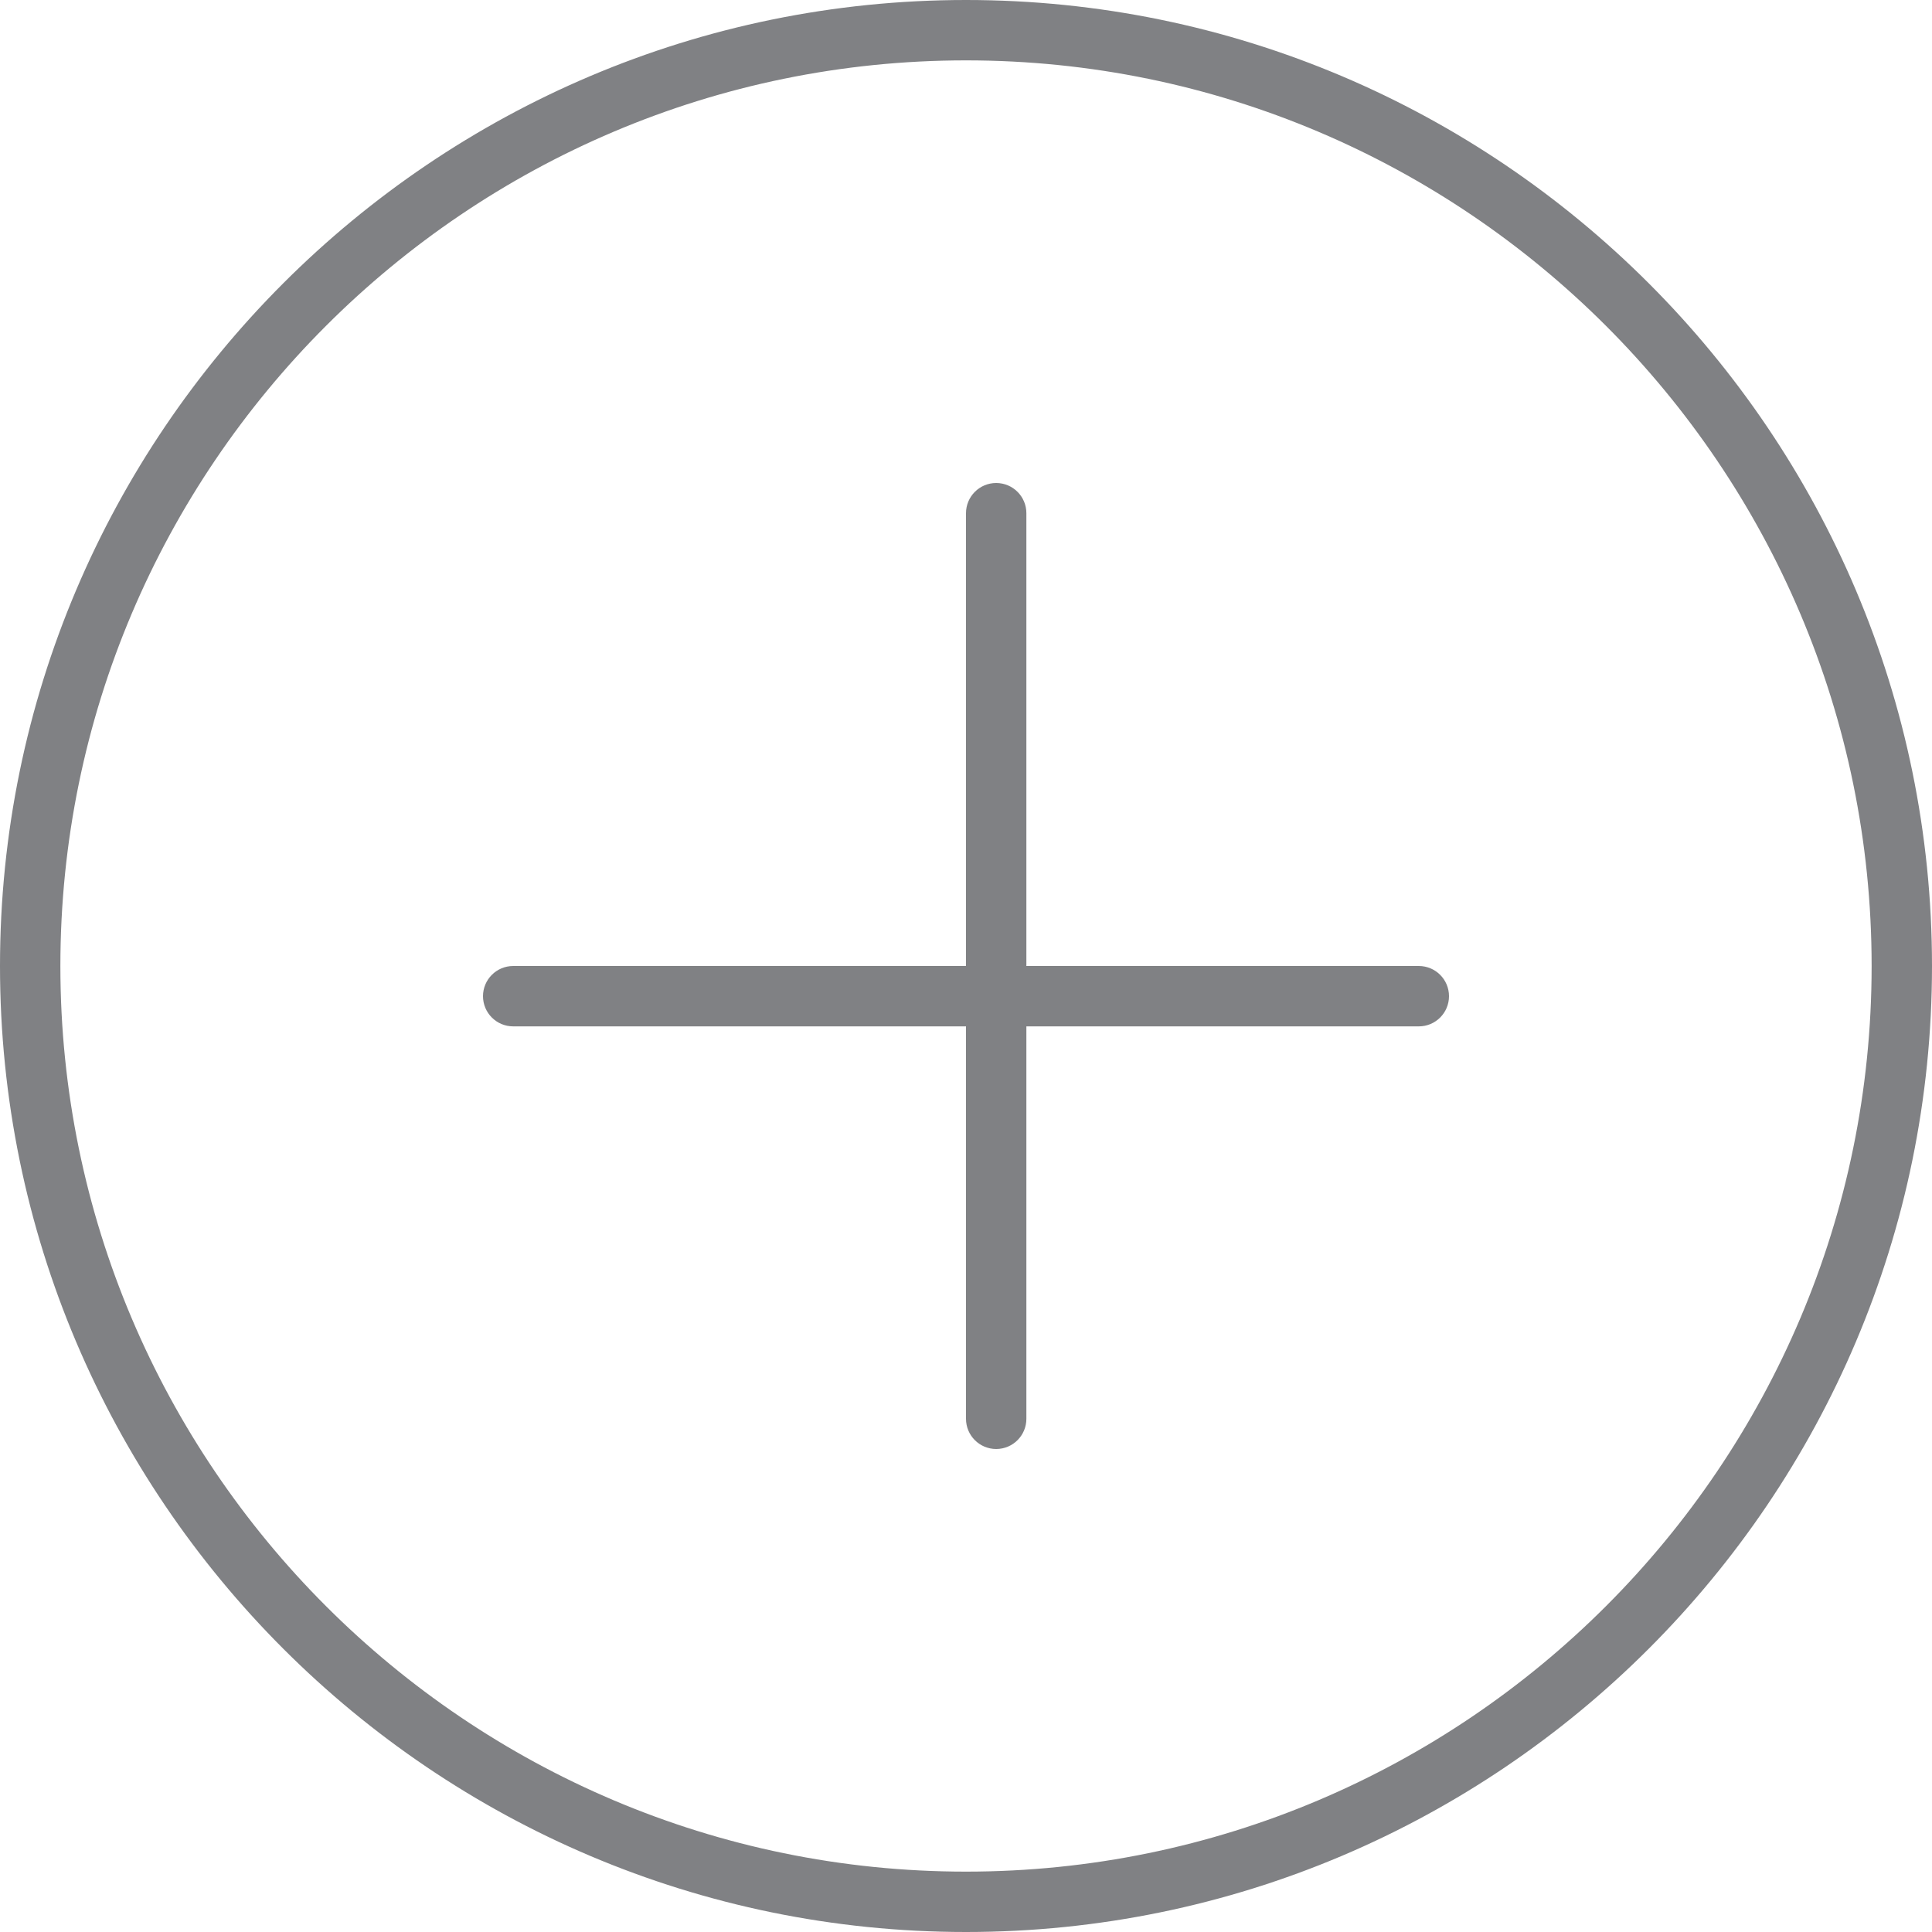
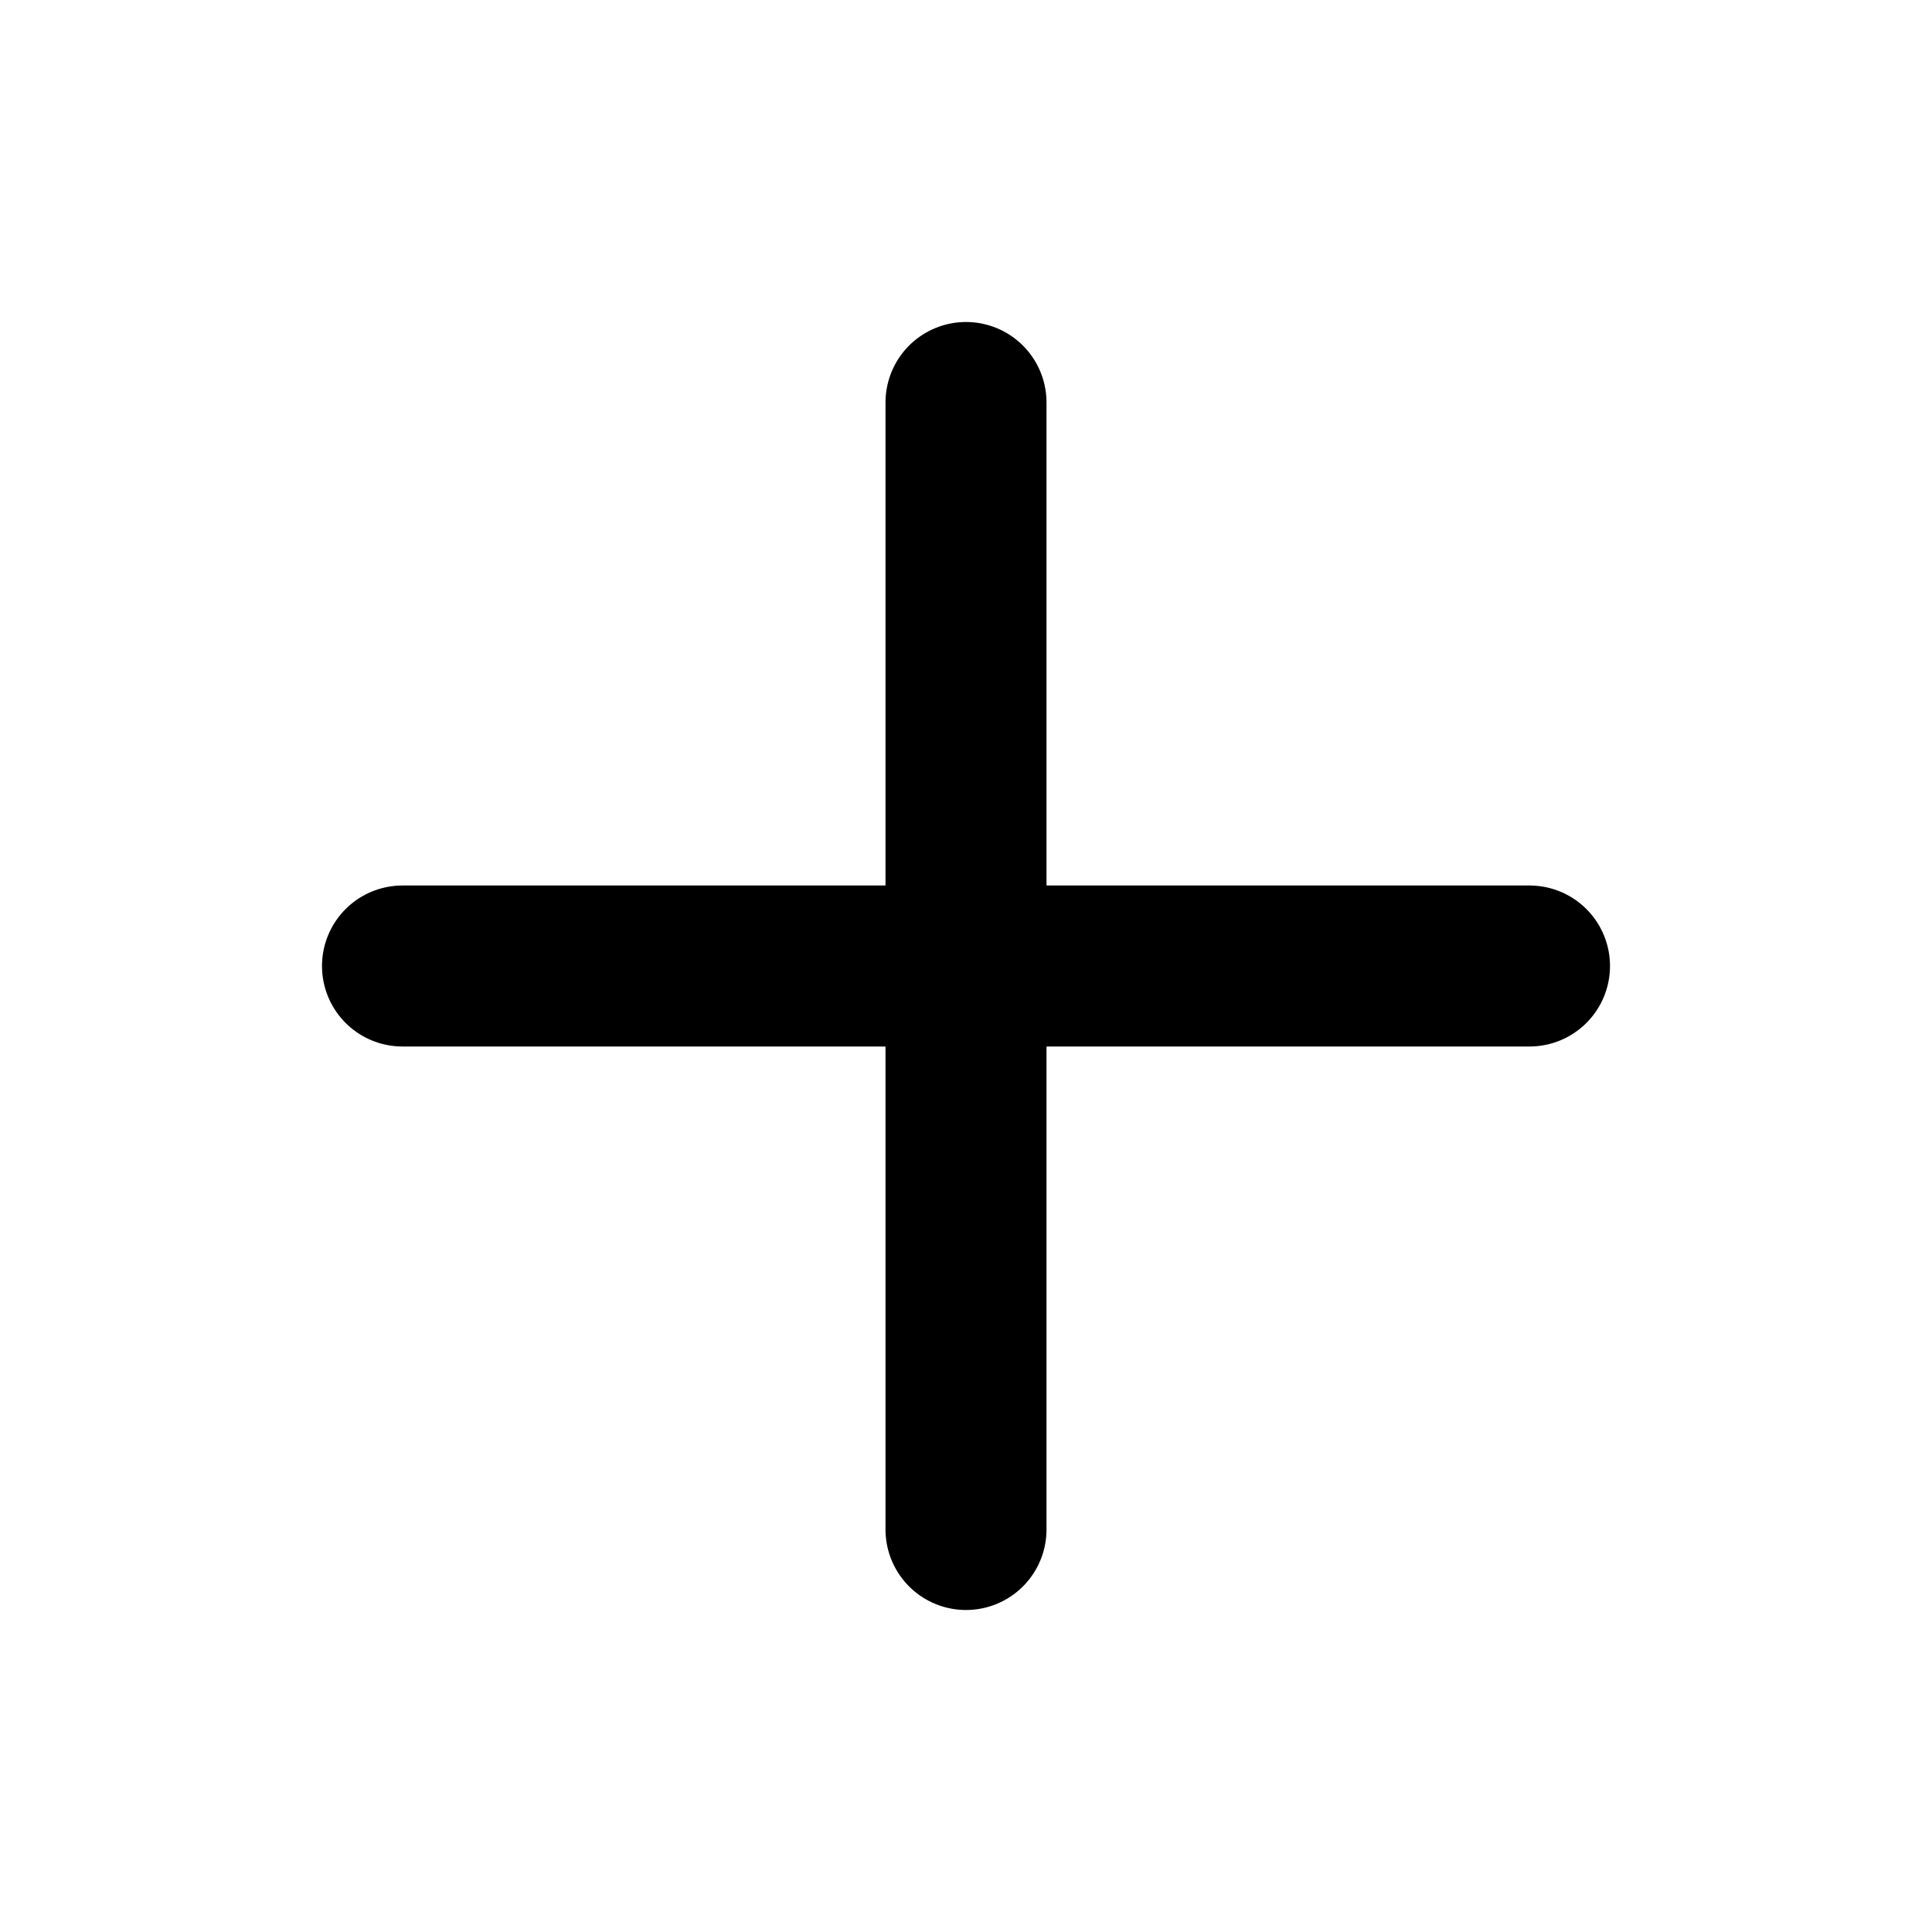
- <svg xmlns="http://www.w3.org/2000/svg" version="1.1" id="Layer_1" width="800px" height="800px" viewBox="0 0 32 32" enable-background="new 0 0 32 32" xml:space="preserve">
-   <g>
-     <path fill="#808184" d="M16,0C7.178,0,0,7.178,0,16s7.178,16,16,16s16-7.178,16-16S24.822,0,16,0z M16,31C7.729,31,1,24.271,1,16   S7.729,1,16,1s15,6.729,15,15S24.271,31,16,31z" />
-     <path fill="#808184" d="M23.5,16H17V8.5C17,8.224,16.776,8,16.5,8S16,8.224,16,8.5V16H8.5C8.224,16,8,16.224,8,16.5   S8.224,17,8.5,17H16v6.5c0,0.276,0.224,0.5,0.5,0.5s0.5-0.224,0.5-0.5V17h6.5c0.276,0,0.5-0.224,0.5-0.5S23.776,16,23.5,16z" />
+ <svg xmlns="http://www.w3.org/2000/svg" width="218px" height="218px" viewBox="0 0 24 24" fill="none">
+   <g id="SVGRepo_bgCarrier" stroke-width="0" />
+   <g id="SVGRepo_tracerCarrier" stroke-linecap="round" stroke-linejoin="round" />
+   <g id="SVGRepo_iconCarrier">
+     <path d="M5 12H19" stroke="#000000" stroke-width="2" stroke-linecap="round" stroke-linejoin="round" />
+     <path d="M12 5L12 19" stroke="#000000" stroke-width="2" stroke-linecap="round" stroke-linejoin="round" />
  </g>
</svg>
